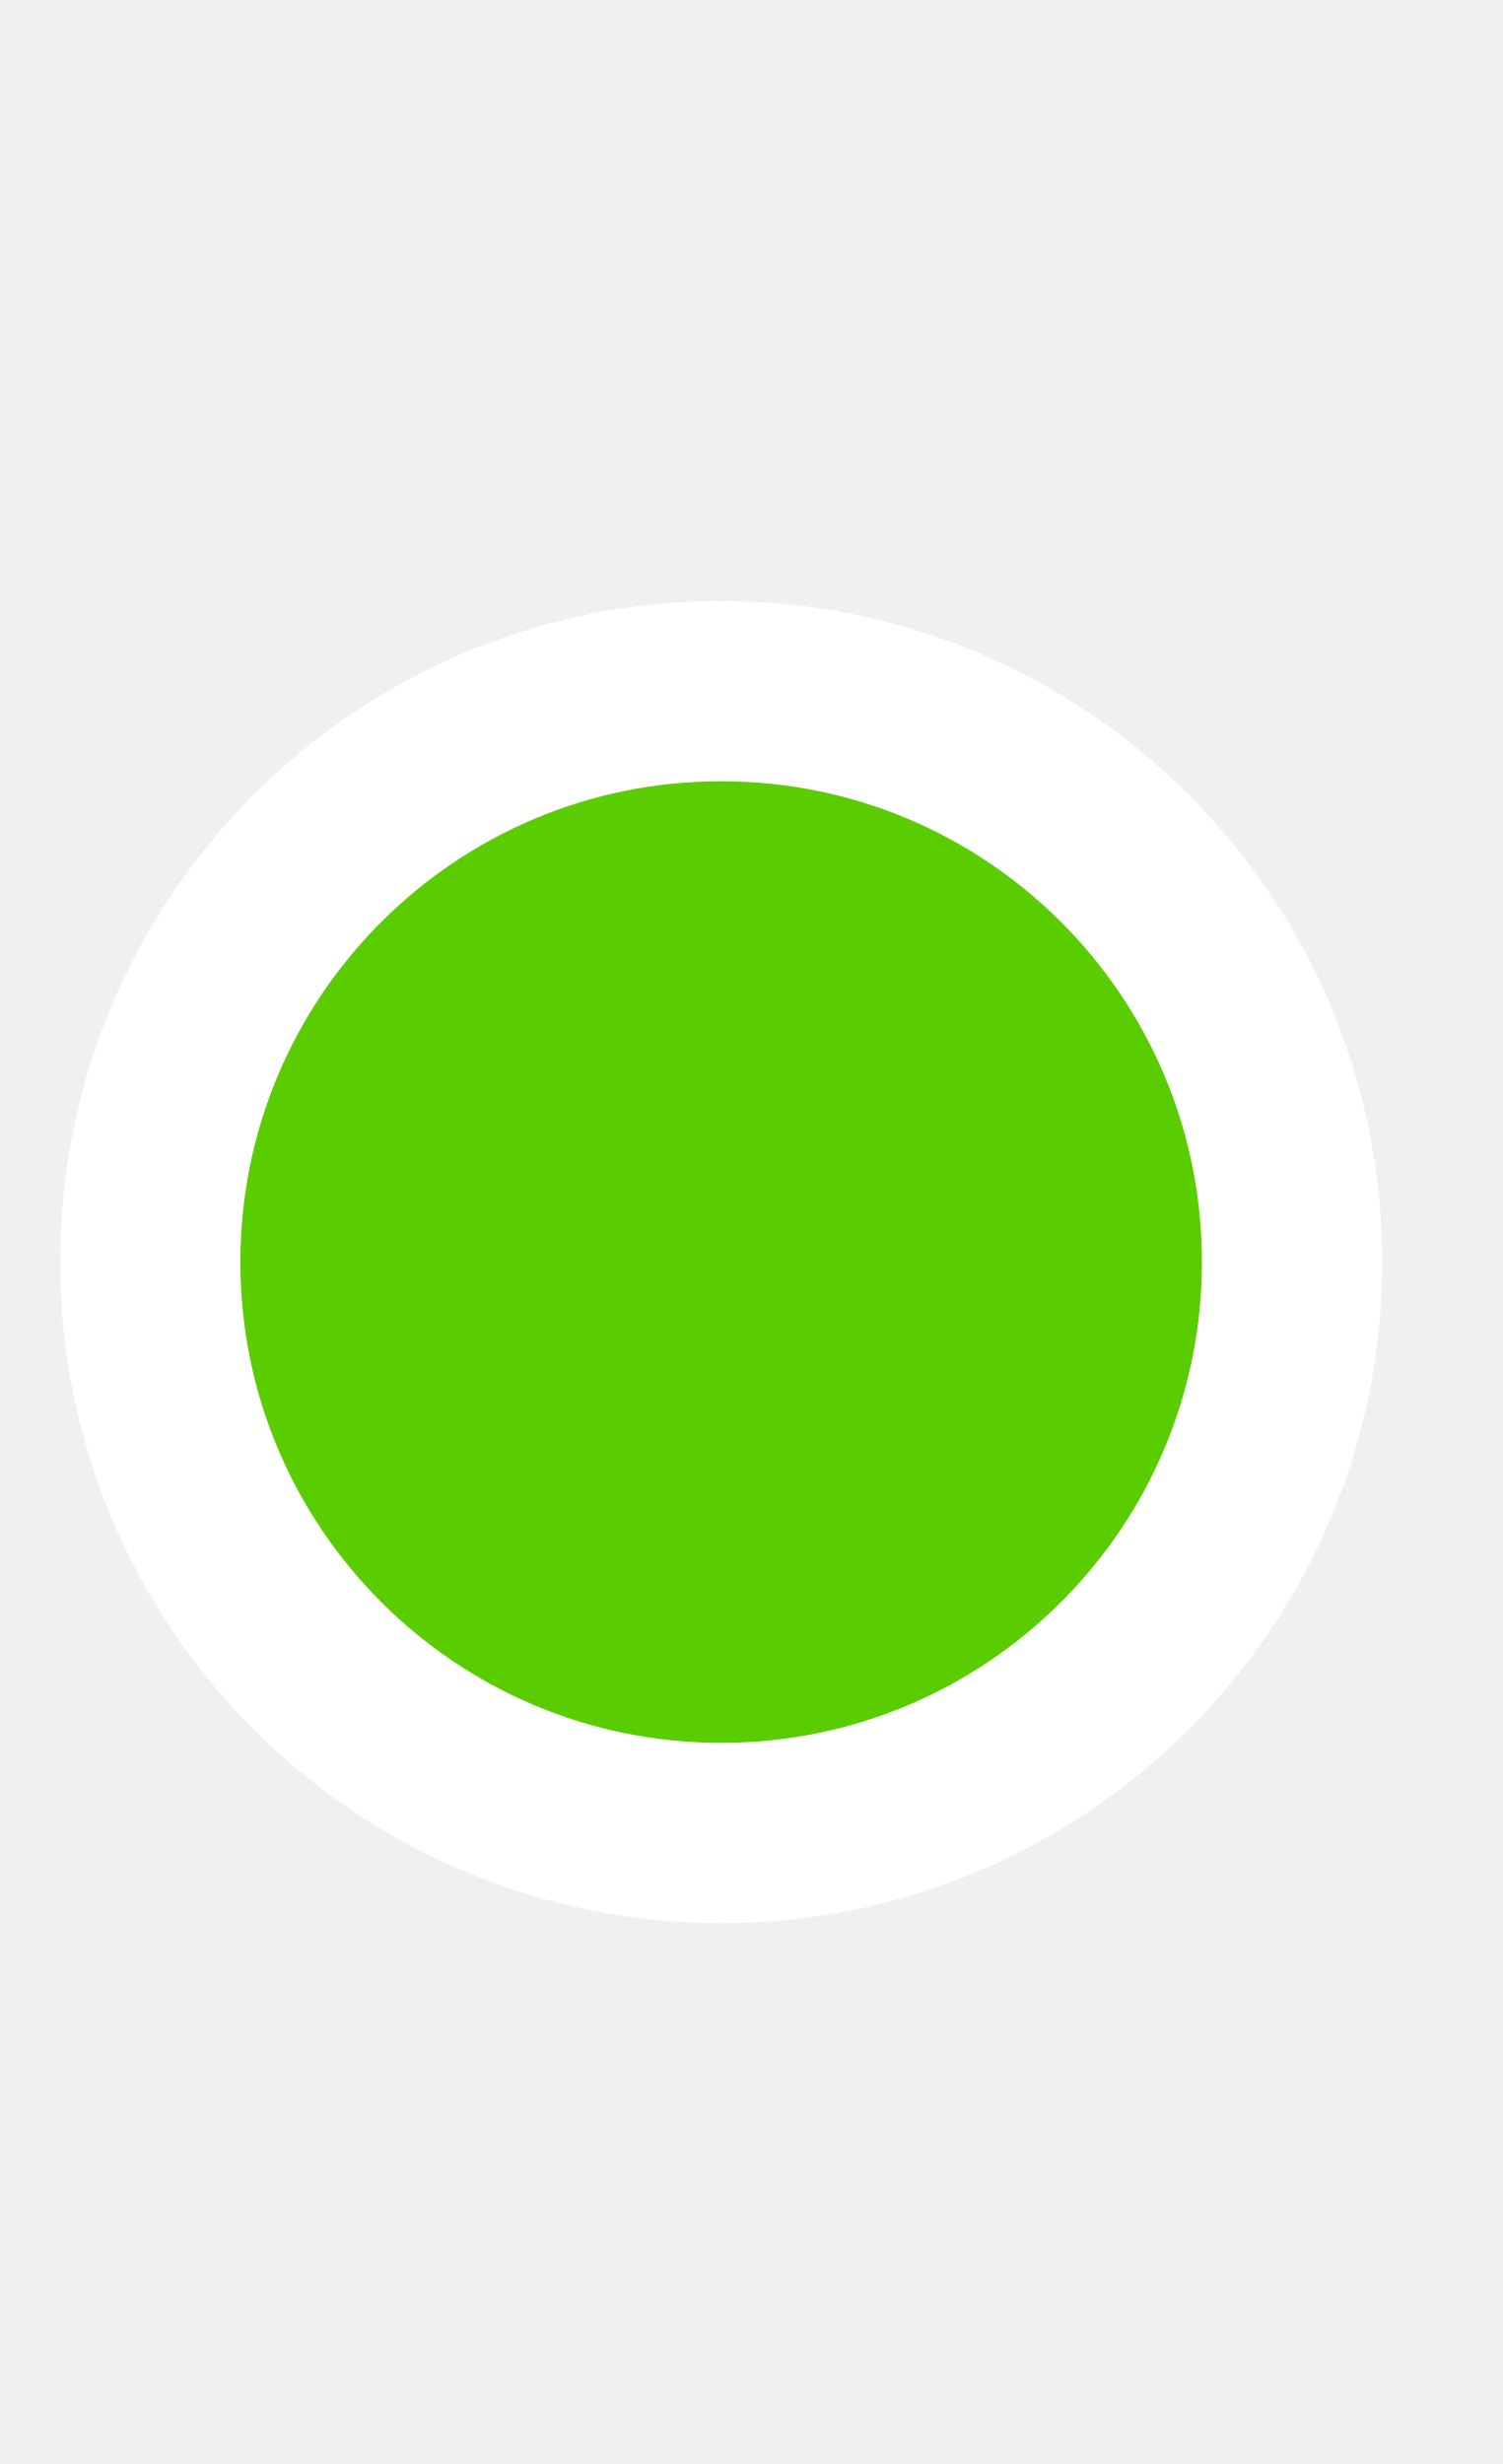
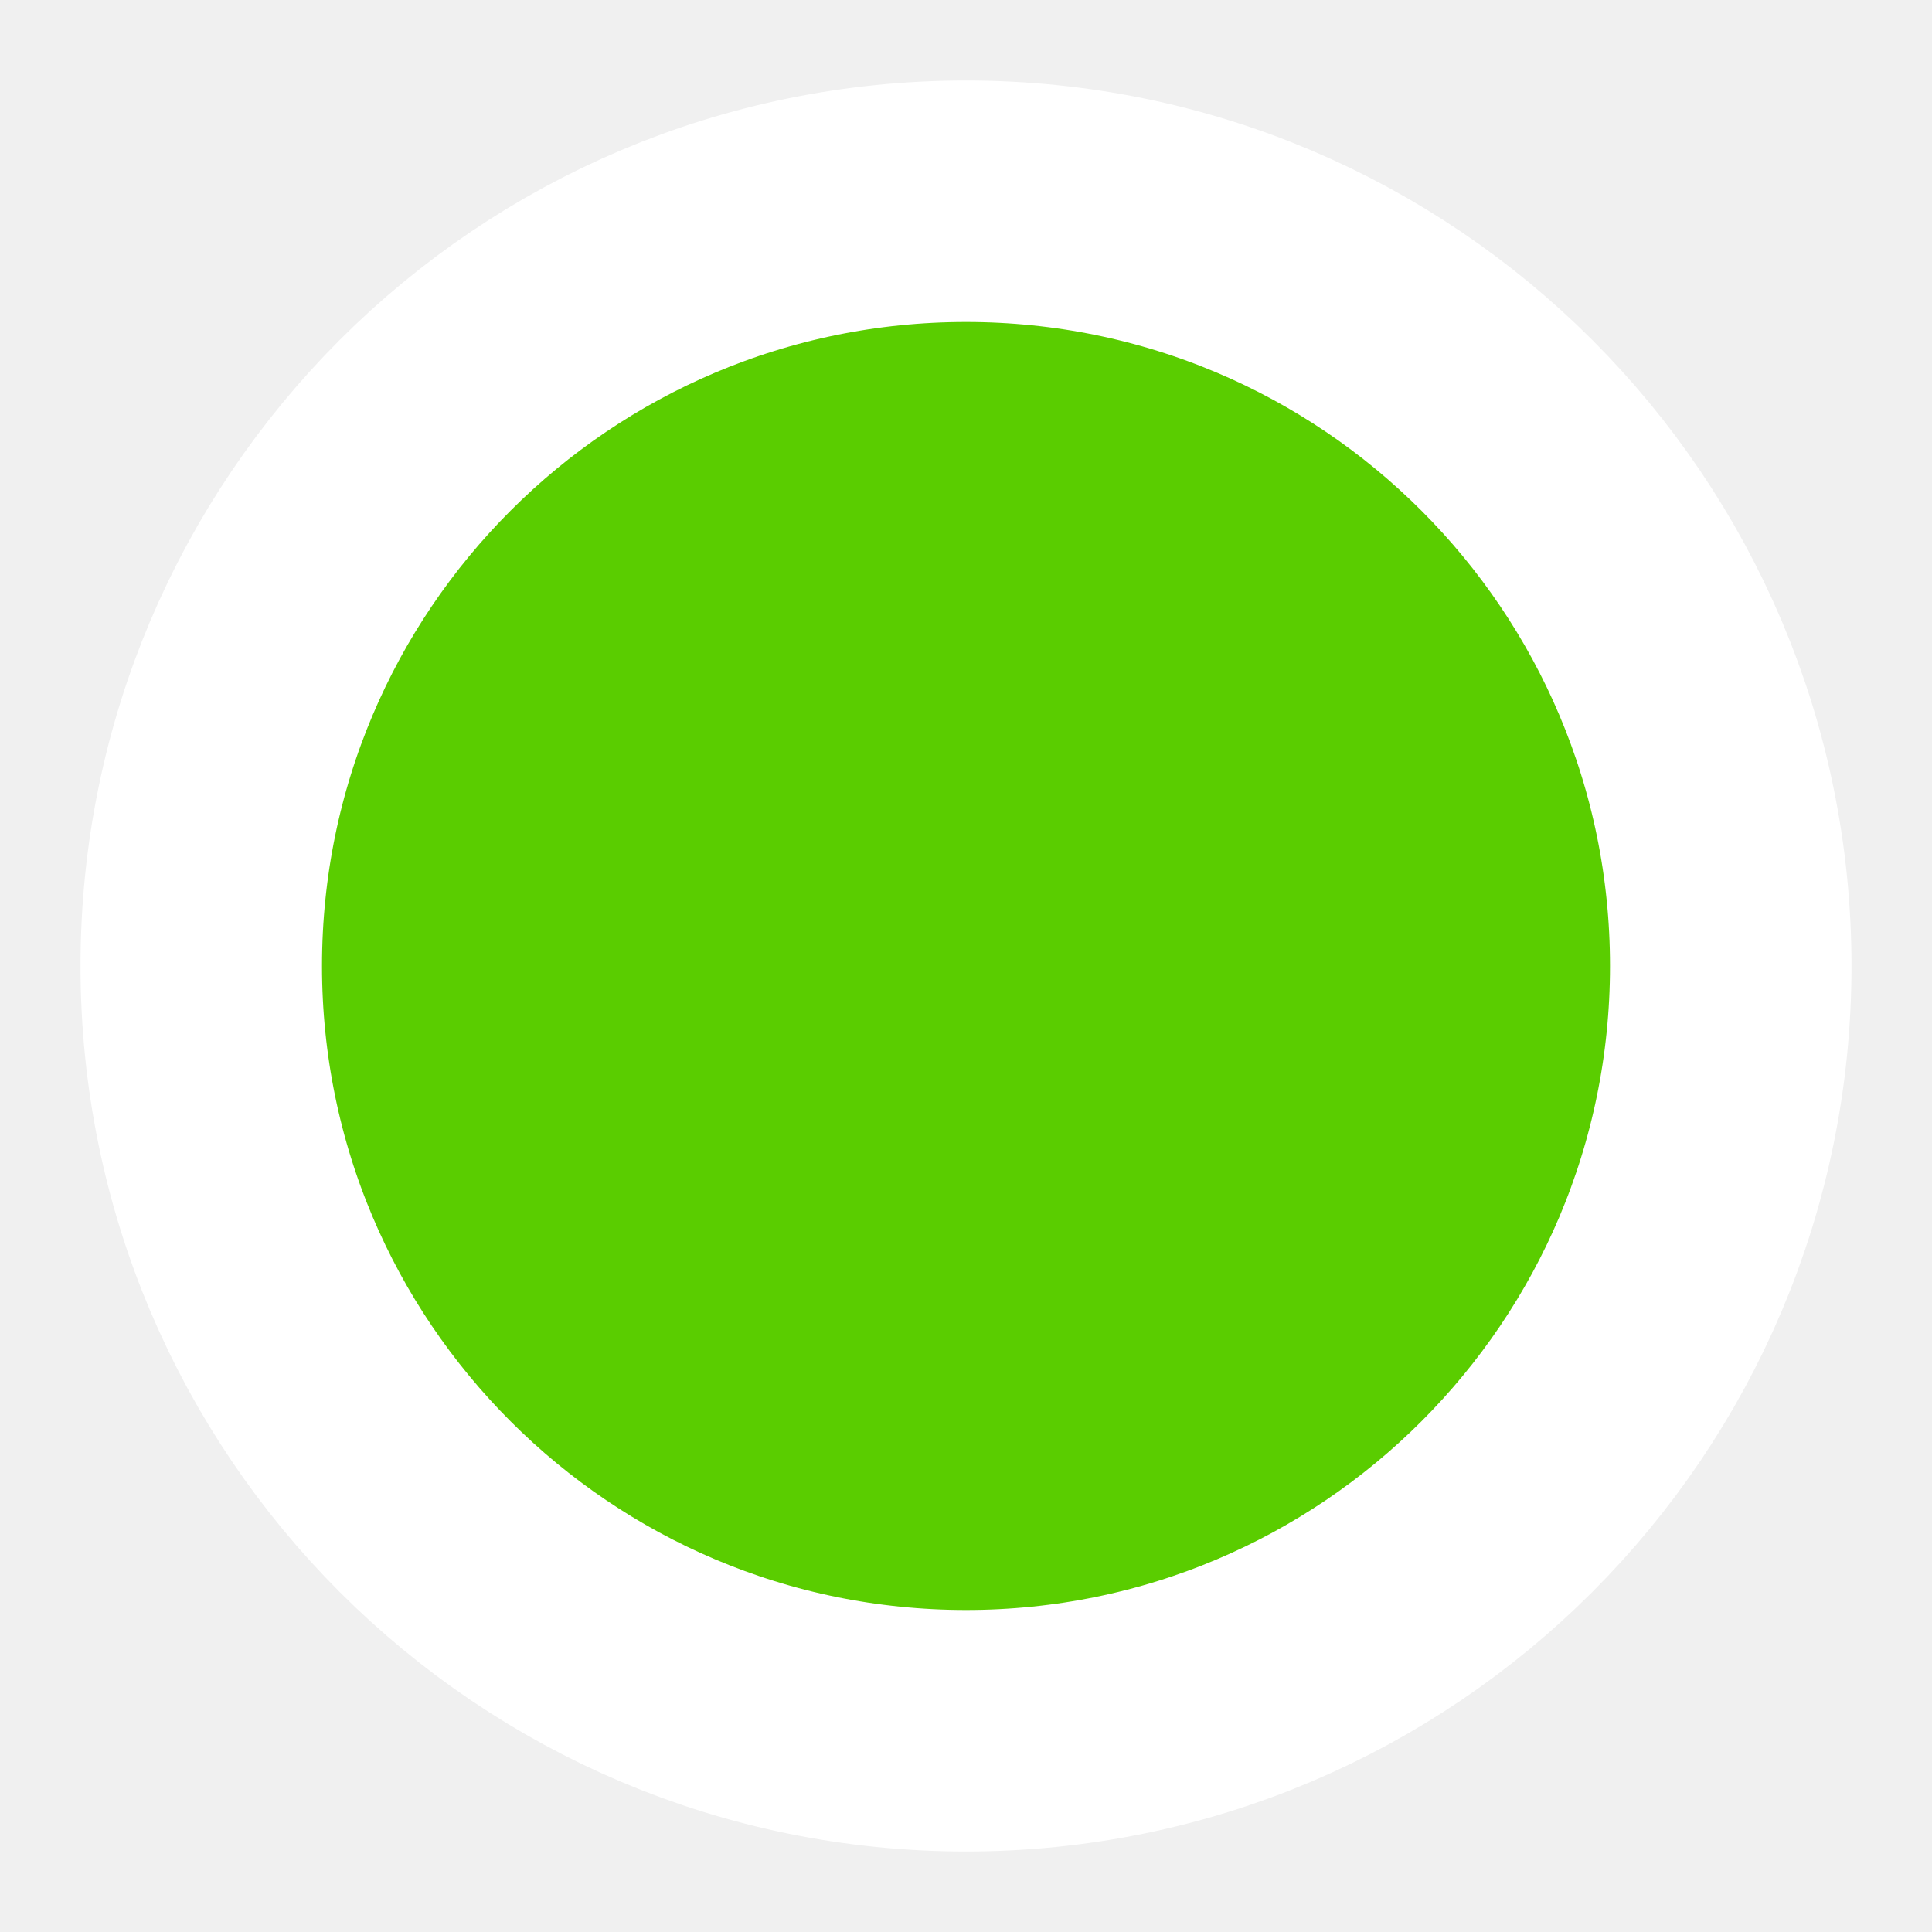
- <svg xmlns="http://www.w3.org/2000/svg" width="25" height="41" viewBox="0 0 25 41" fill="none">
-   <path d="M12 30.5C17.247 30.5 21.5 26.247 21.5 21C21.5 15.753 17.247 11.5 12 11.5C6.753 11.5 2.5 15.753 2.5 21C2.5 26.247 6.753 30.5 12 30.5Z" fill="#5ACD00" stroke="white" stroke-width="3" />
+ <svg xmlns="http://www.w3.org/2000/svg" width="24" height="24" viewBox="0 0 24 24" fill="none">
+   <path d="M12 21.5C17.247 21.5 21.5 17.247 21.5 12C21.5 6.753 17.247 2.5 12 2.5C6.753 2.5 2.5 6.753 2.5 12C2.5 17.247 6.753 21.5 12 21.5Z" fill="#5ACD00" stroke="white" stroke-width="3" />
</svg>
